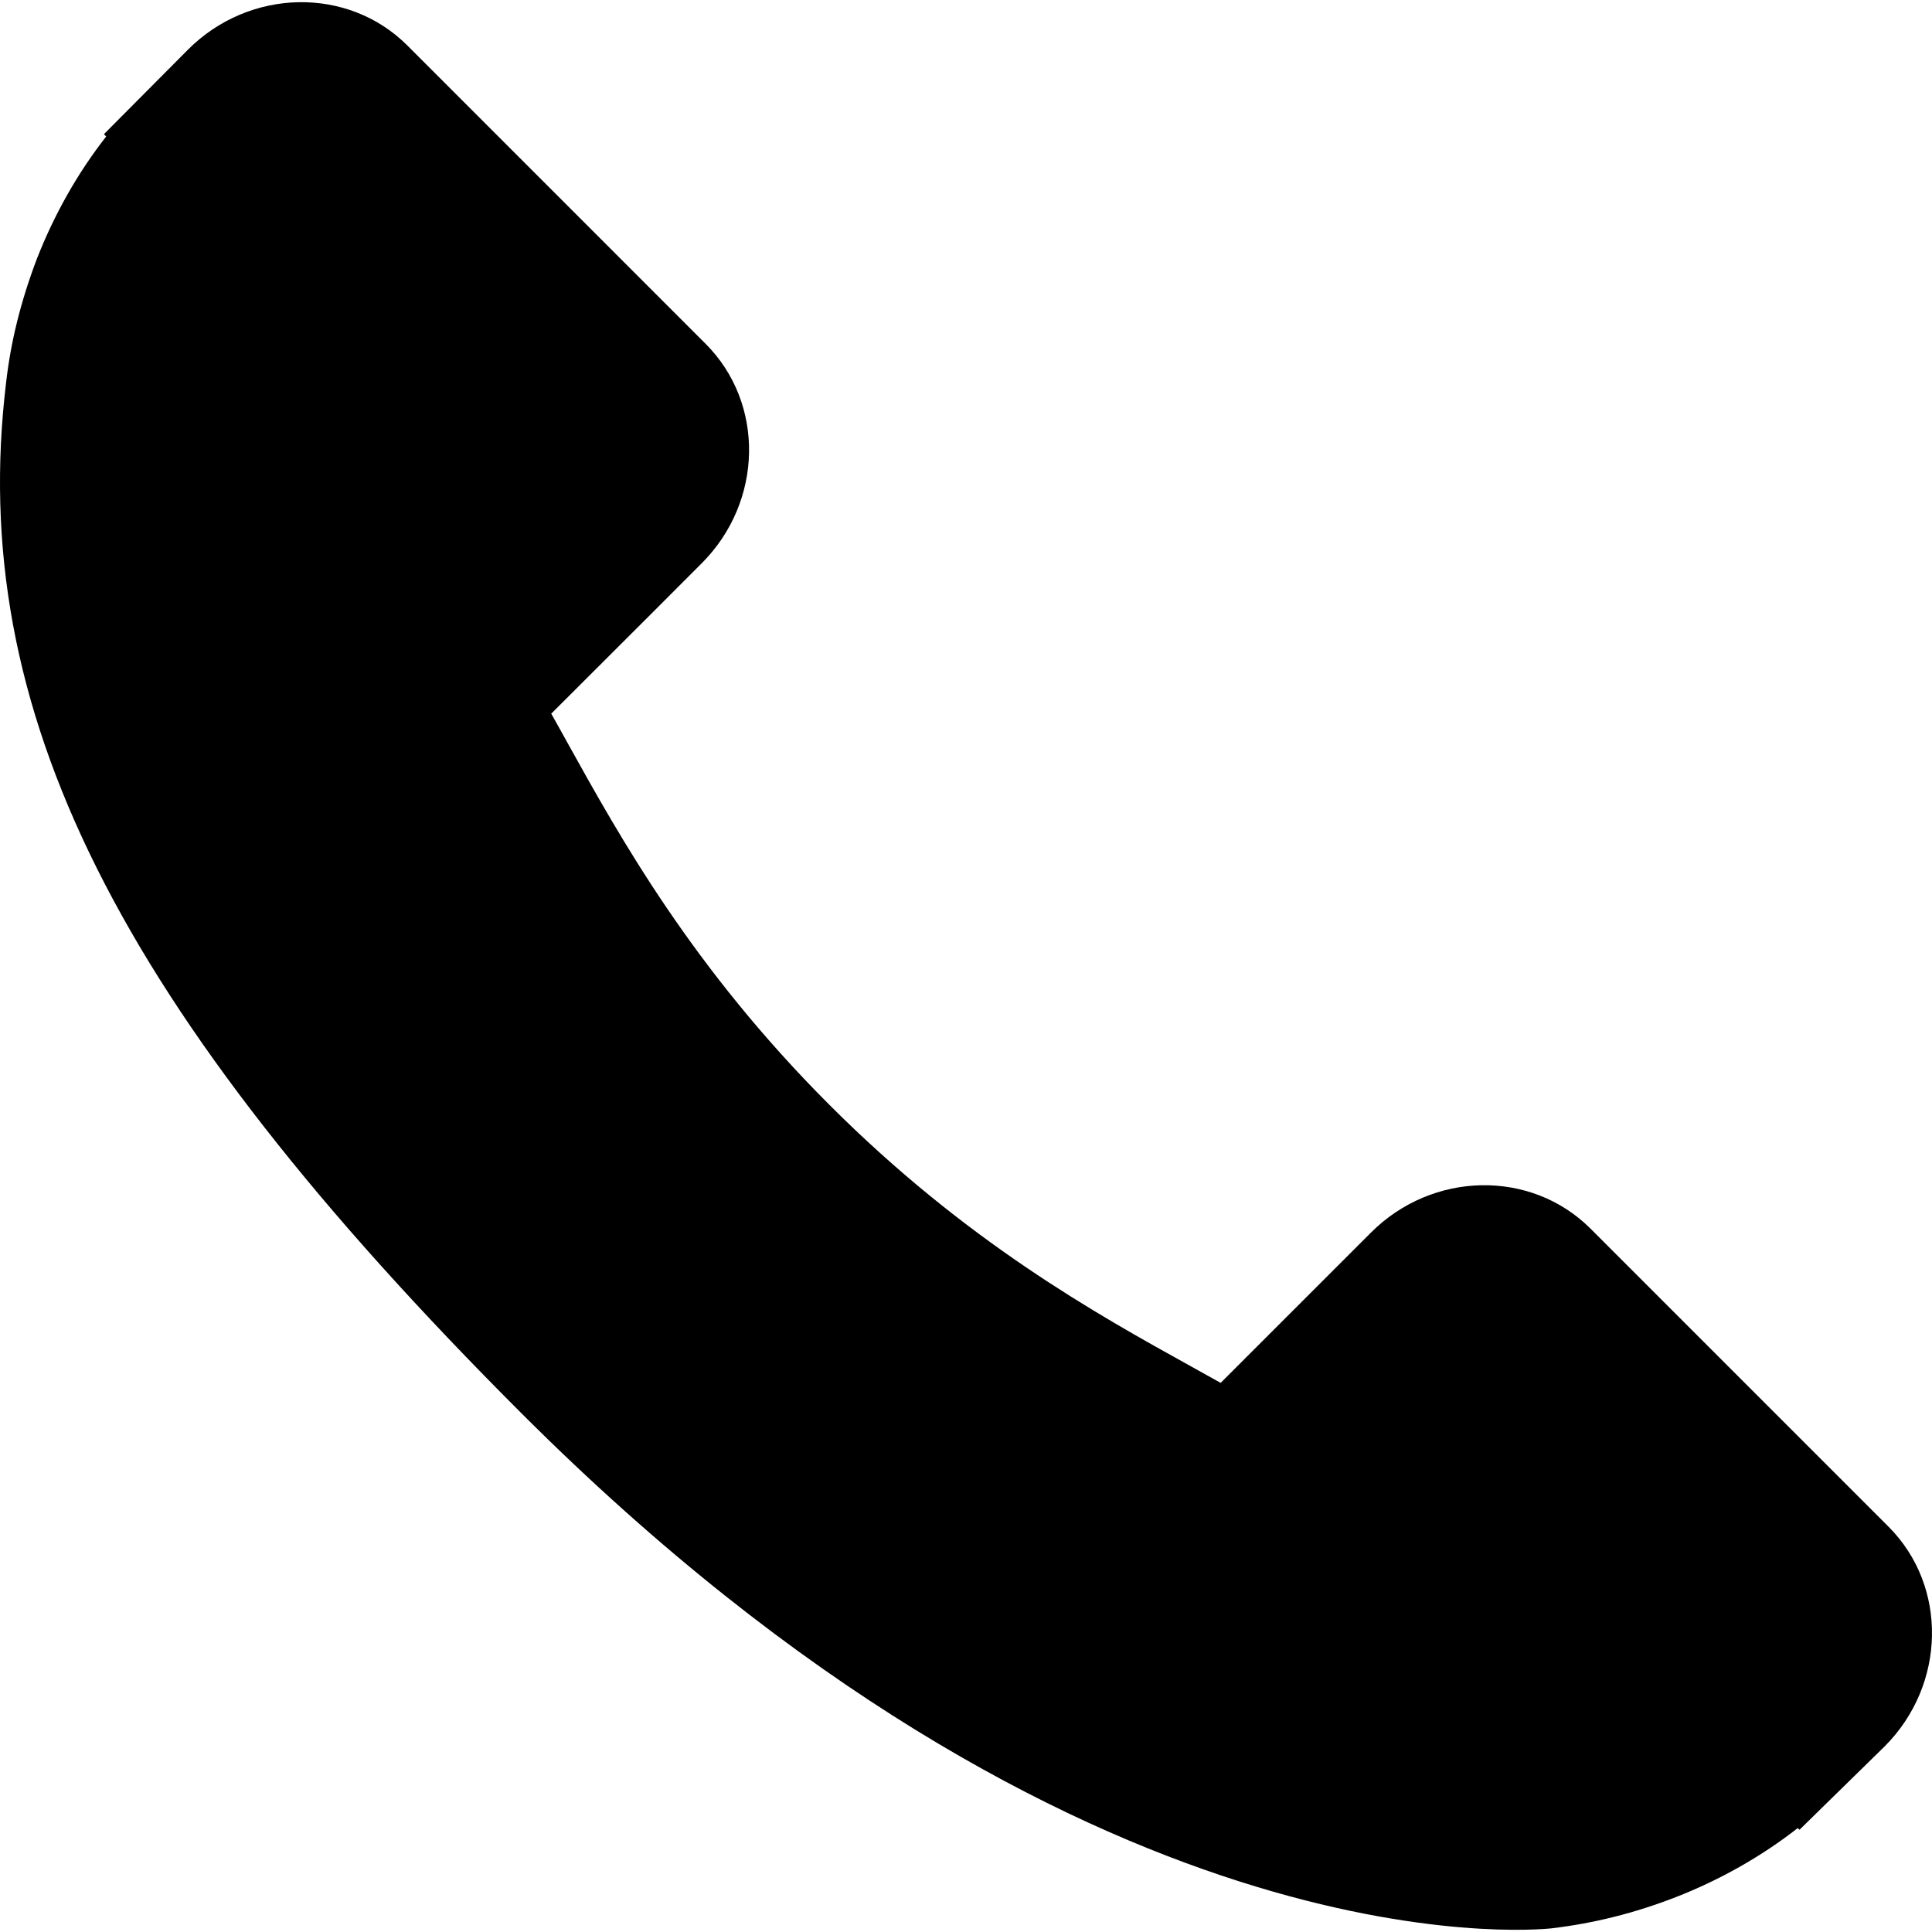
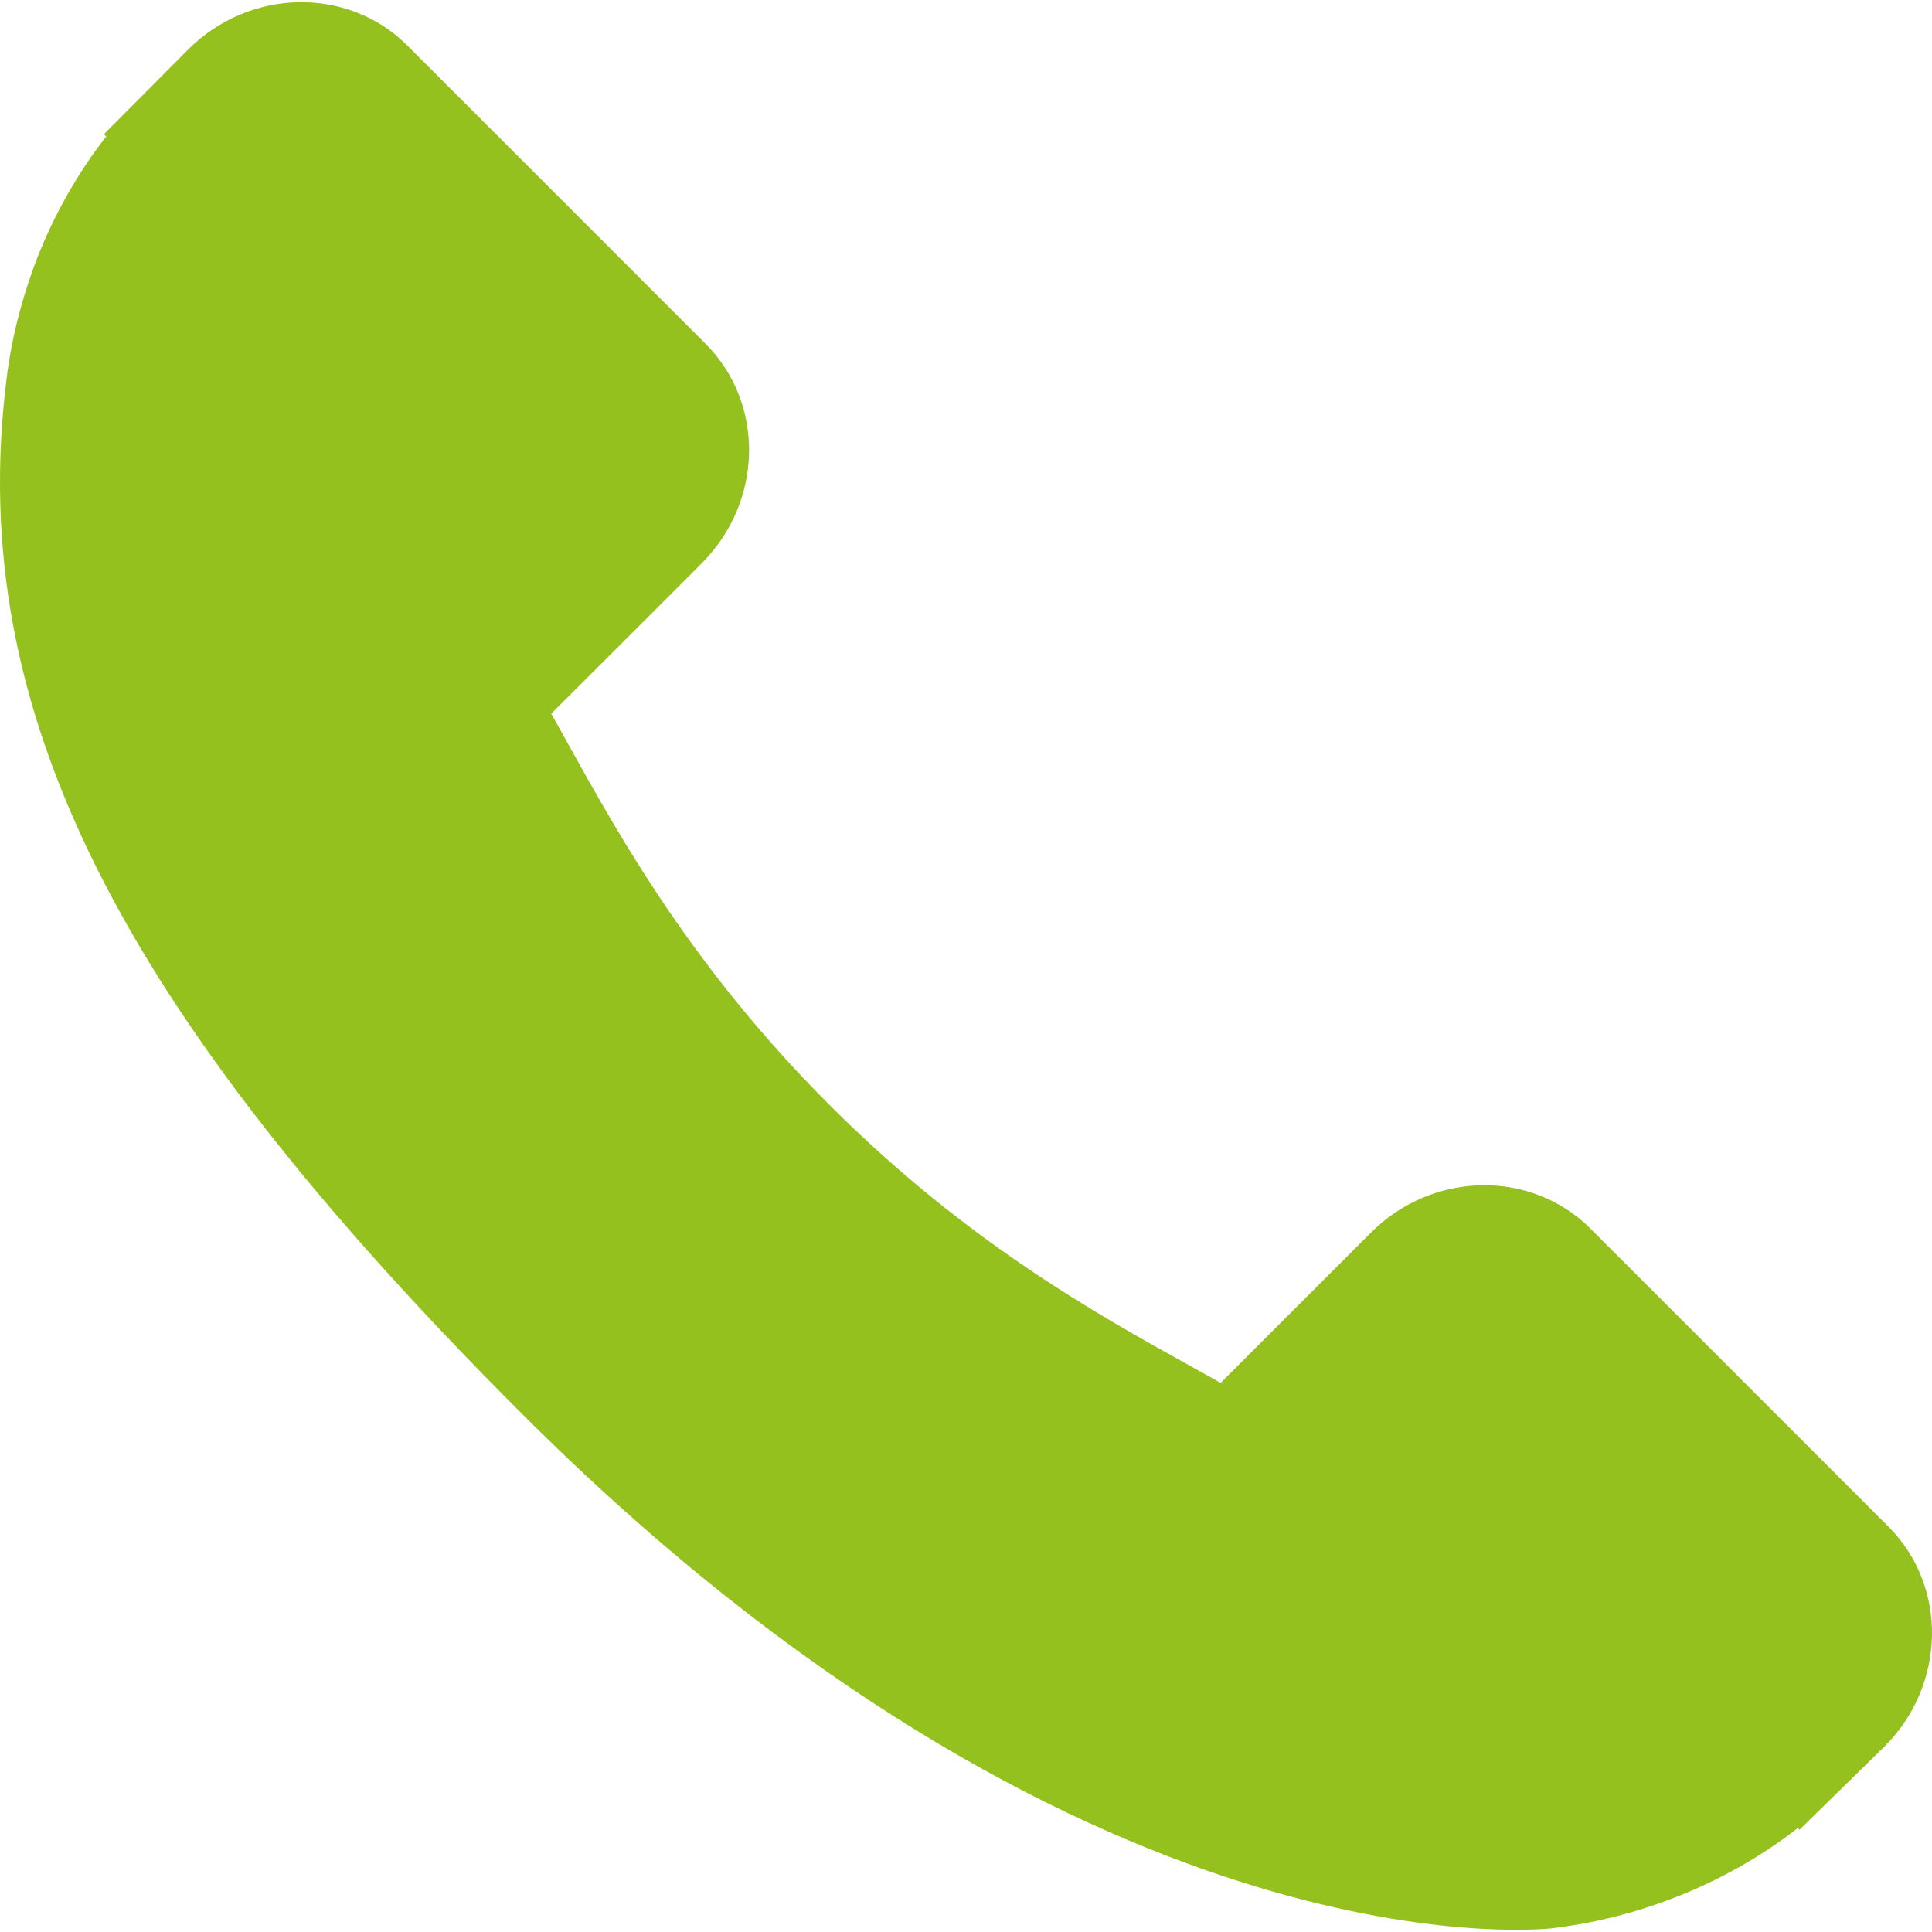
<svg xmlns="http://www.w3.org/2000/svg" version="1.1" id="Capa_1" x="0px" y="0px" width="348.077px" height="348.077px" viewBox="0 0 348.077 348.077" style="enable-background:new 0 0 348.077 348.077;" xml:space="preserve">
  <g>
    <g>
      <g>
-         <path d="M340.273,275.083l-53.755-53.761c-10.707-10.664-28.438-10.34-39.518,0.744l-27.082,27.076     c-1.711-0.943-3.482-1.928-5.344-2.973c-17.102-9.476-40.509-22.464-65.14-47.113c-24.704-24.701-37.704-48.144-47.209-65.257     c-1.003-1.813-1.964-3.561-2.913-5.221l18.176-18.149l8.936-8.947c11.097-11.1,11.403-28.826,0.721-39.521L73.39,8.194     C62.708-2.486,44.969-2.162,33.872,8.938l-15.15,15.237l0.414,0.411c-5.08,6.482-9.325,13.958-12.484,22.02     C3.74,54.28,1.927,61.603,1.098,68.941C-6,127.785,20.89,181.564,93.866,254.541c100.875,100.868,182.167,93.248,185.674,92.876     c7.638-0.913,14.958-2.738,22.397-5.627c7.992-3.122,15.463-7.361,21.941-12.43l0.331,0.294l15.348-15.029     C350.631,303.527,350.95,285.795,340.273,275.083z" />
+         <path fill="#95c11f" d="M340.273,275.083l-53.755-53.761c-10.707-10.664-28.438-10.34-39.518,0.744l-27.082,27.076     c-1.711-0.943-3.482-1.928-5.344-2.973c-17.102-9.476-40.509-22.464-65.14-47.113c-24.704-24.701-37.704-48.144-47.209-65.257     c-1.003-1.813-1.964-3.561-2.913-5.221l18.176-18.149l8.936-8.947c11.097-11.1,11.403-28.826,0.721-39.521L73.39,8.194     C62.708-2.486,44.969-2.162,33.872,8.938l-15.15,15.237l0.414,0.411c-5.08,6.482-9.325,13.958-12.484,22.02     C3.74,54.28,1.927,61.603,1.098,68.941C-6,127.785,20.89,181.564,93.866,254.541c100.875,100.868,182.167,93.248,185.674,92.876     c7.638-0.913,14.958-2.738,22.397-5.627c7.992-3.122,15.463-7.361,21.941-12.43l0.331,0.294l15.348-15.029     C350.631,303.527,350.95,285.795,340.273,275.083z" />
      </g>
    </g>
  </g>
-   <g>
- </g>
-   <g>
- </g>
-   <g>
- </g>
-   <g>
- </g>
-   <g>
- </g>
-   <g>
- </g>
-   <g>
- </g>
-   <g>
- </g>
-   <g>
- </g>
-   <g>
- </g>
-   <g>
- </g>
-   <g>
- </g>
-   <g>
- </g>
-   <g>
- </g>
-   <g>
- </g>
</svg>
